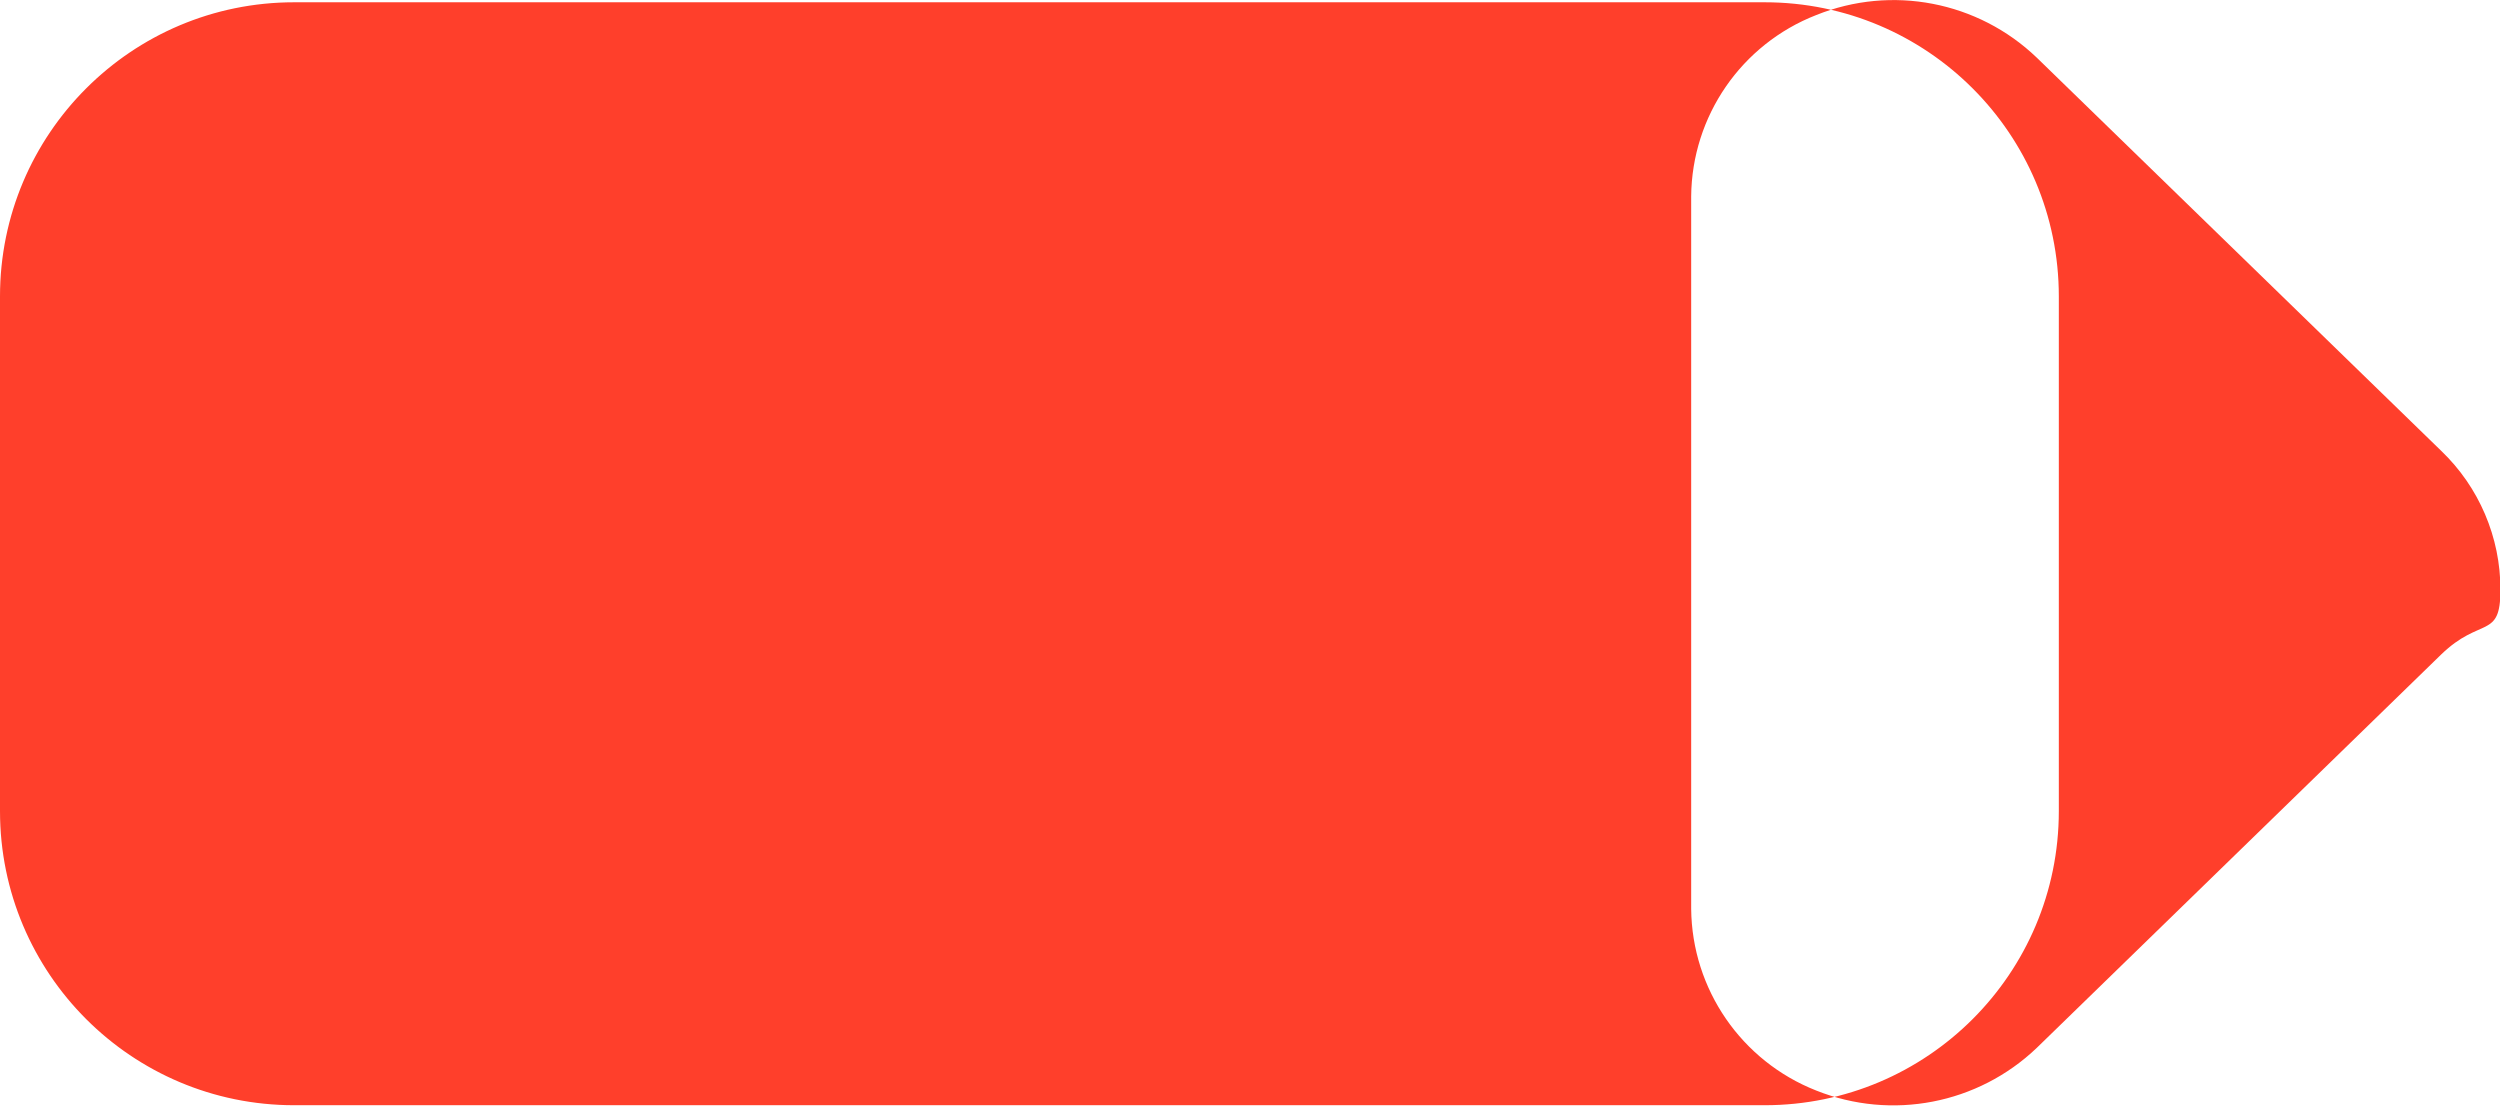
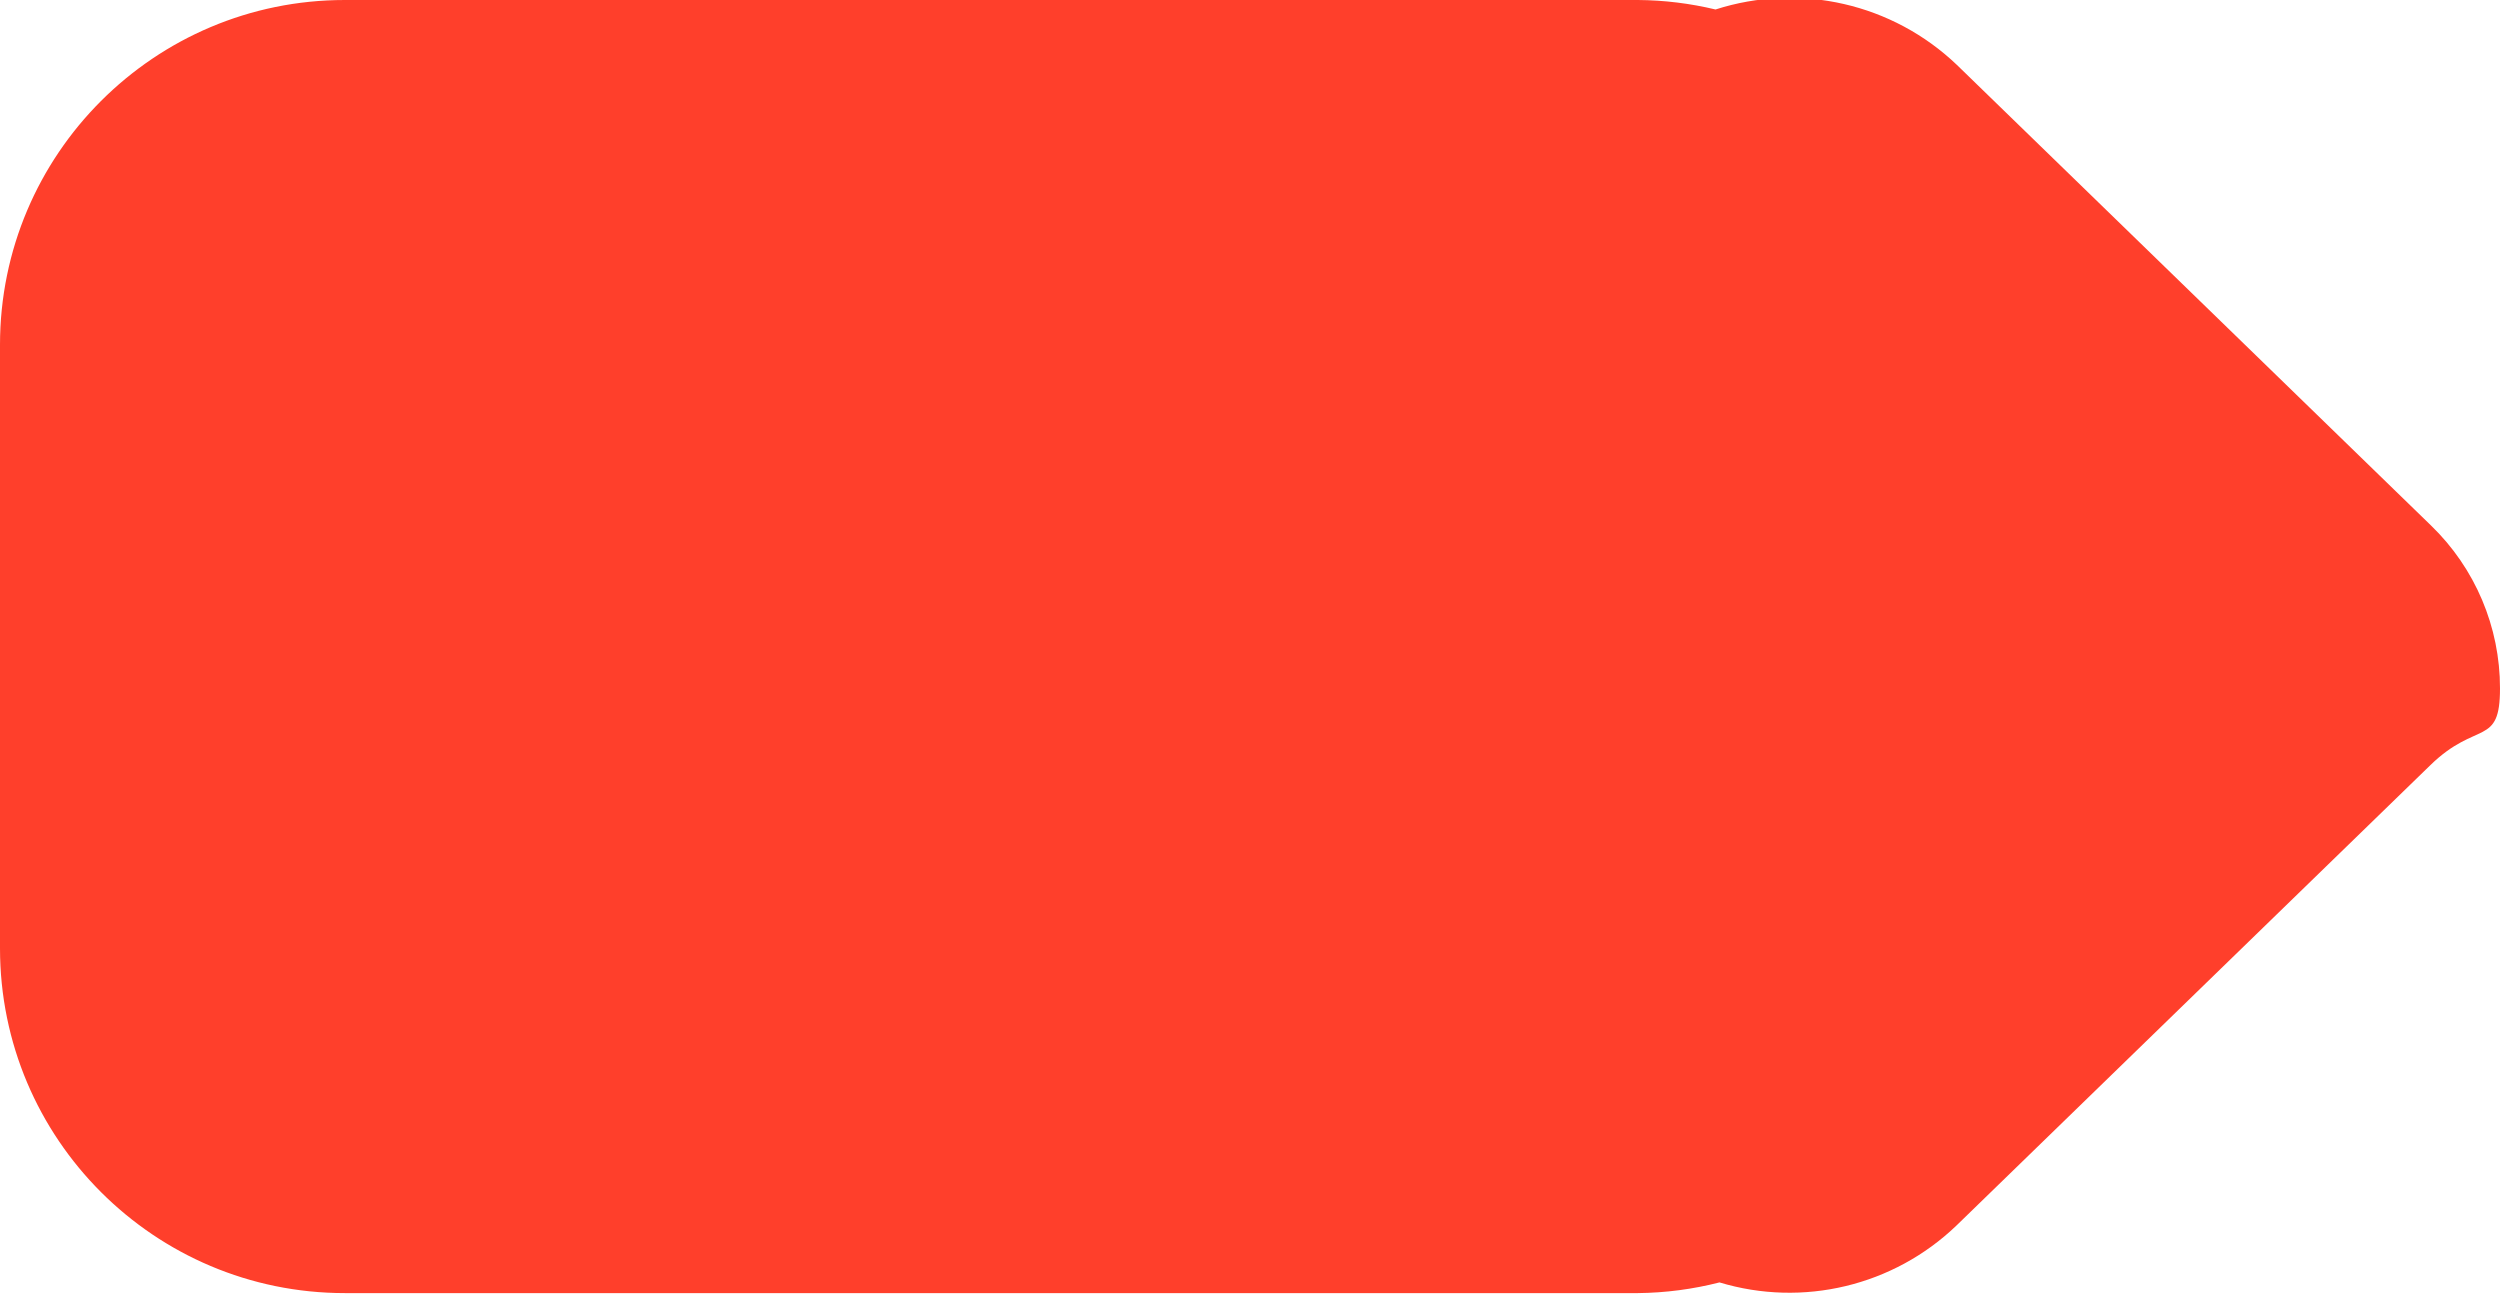
- <svg xmlns="http://www.w3.org/2000/svg" width="34" height="15.031" viewBox="0 0 34 15.031">
+ <svg xmlns="http://www.w3.org/2000/svg" width="29" height="15" viewBox="0 0 29 15">
  <defs>
    <style>
      .cls-1 {
        fill: #ff3f2b;
        fill-rule: evenodd;
      }
    </style>
  </defs>
-   <path id="icon-sale.svg" class="cls-1" d="M755,998h20a4,4,0,0,1,4,4v7a4,4,0,0,1-4,4H755a4,4,0,0,1-4-4v-7A4,4,0,0,1,755,998Zm19,5.31v-2.67a2.672,2.672,0,0,1,1.7-2.466,2.815,2.815,0,0,1,3,.579l5.5,5.347a2.614,2.614,0,0,1,.806,1.89c0,0.68-.269.36-0.806,0.88l-5.5,5.35a2.824,2.824,0,0,1-3,.58,2.683,2.683,0,0,1-1.7-2.47v-2.67" transform="translate(-751 -997.969)" />
+   <path id="bg" class="cls-1" d="M28.194,8.874l-5.5,5.343a2.8,2.8,0,0,1-2.748.659A3.976,3.976,0,0,1,19,15H4a4,4,0,0,1-4-4V4A4,4,0,0,1,4,0H19a3.988,3.988,0,0,1,.9.11,2.809,2.809,0,0,1,2.8.643l5.5,5.343A2.625,2.625,0,0,1,29,7.985C29,8.668,28.731,8.352,28.194,8.874Z" />
</svg>
